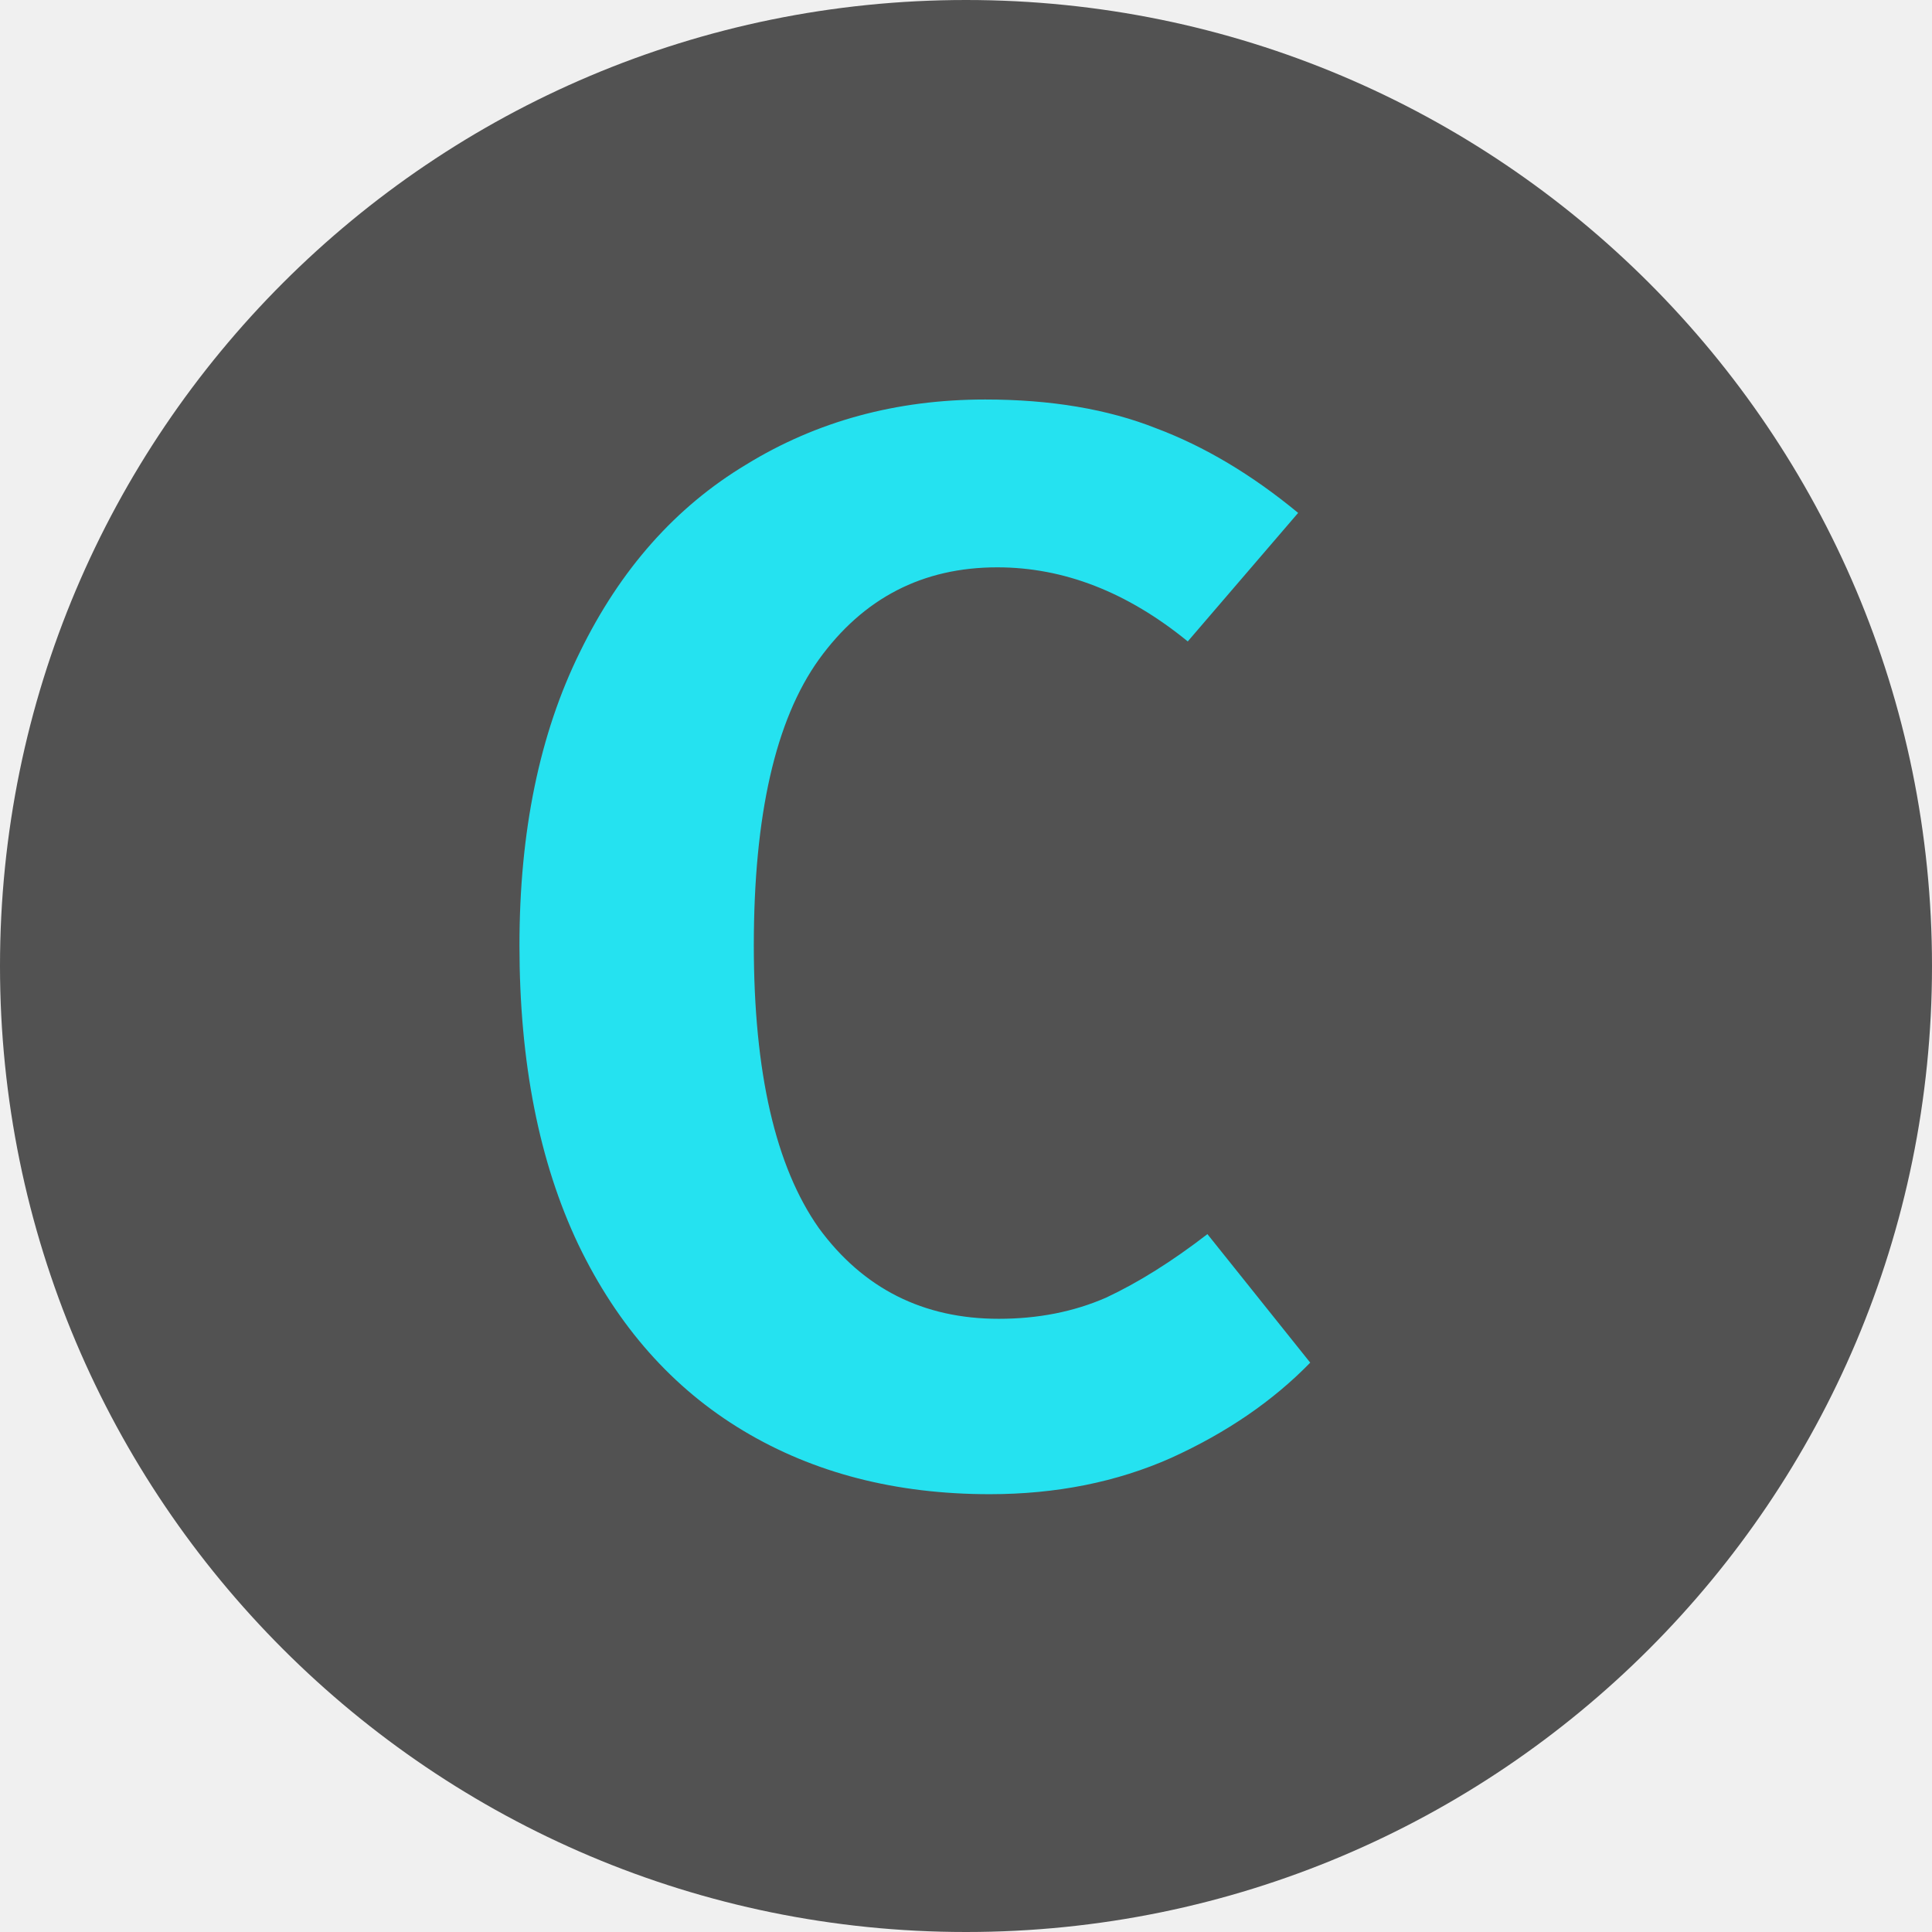
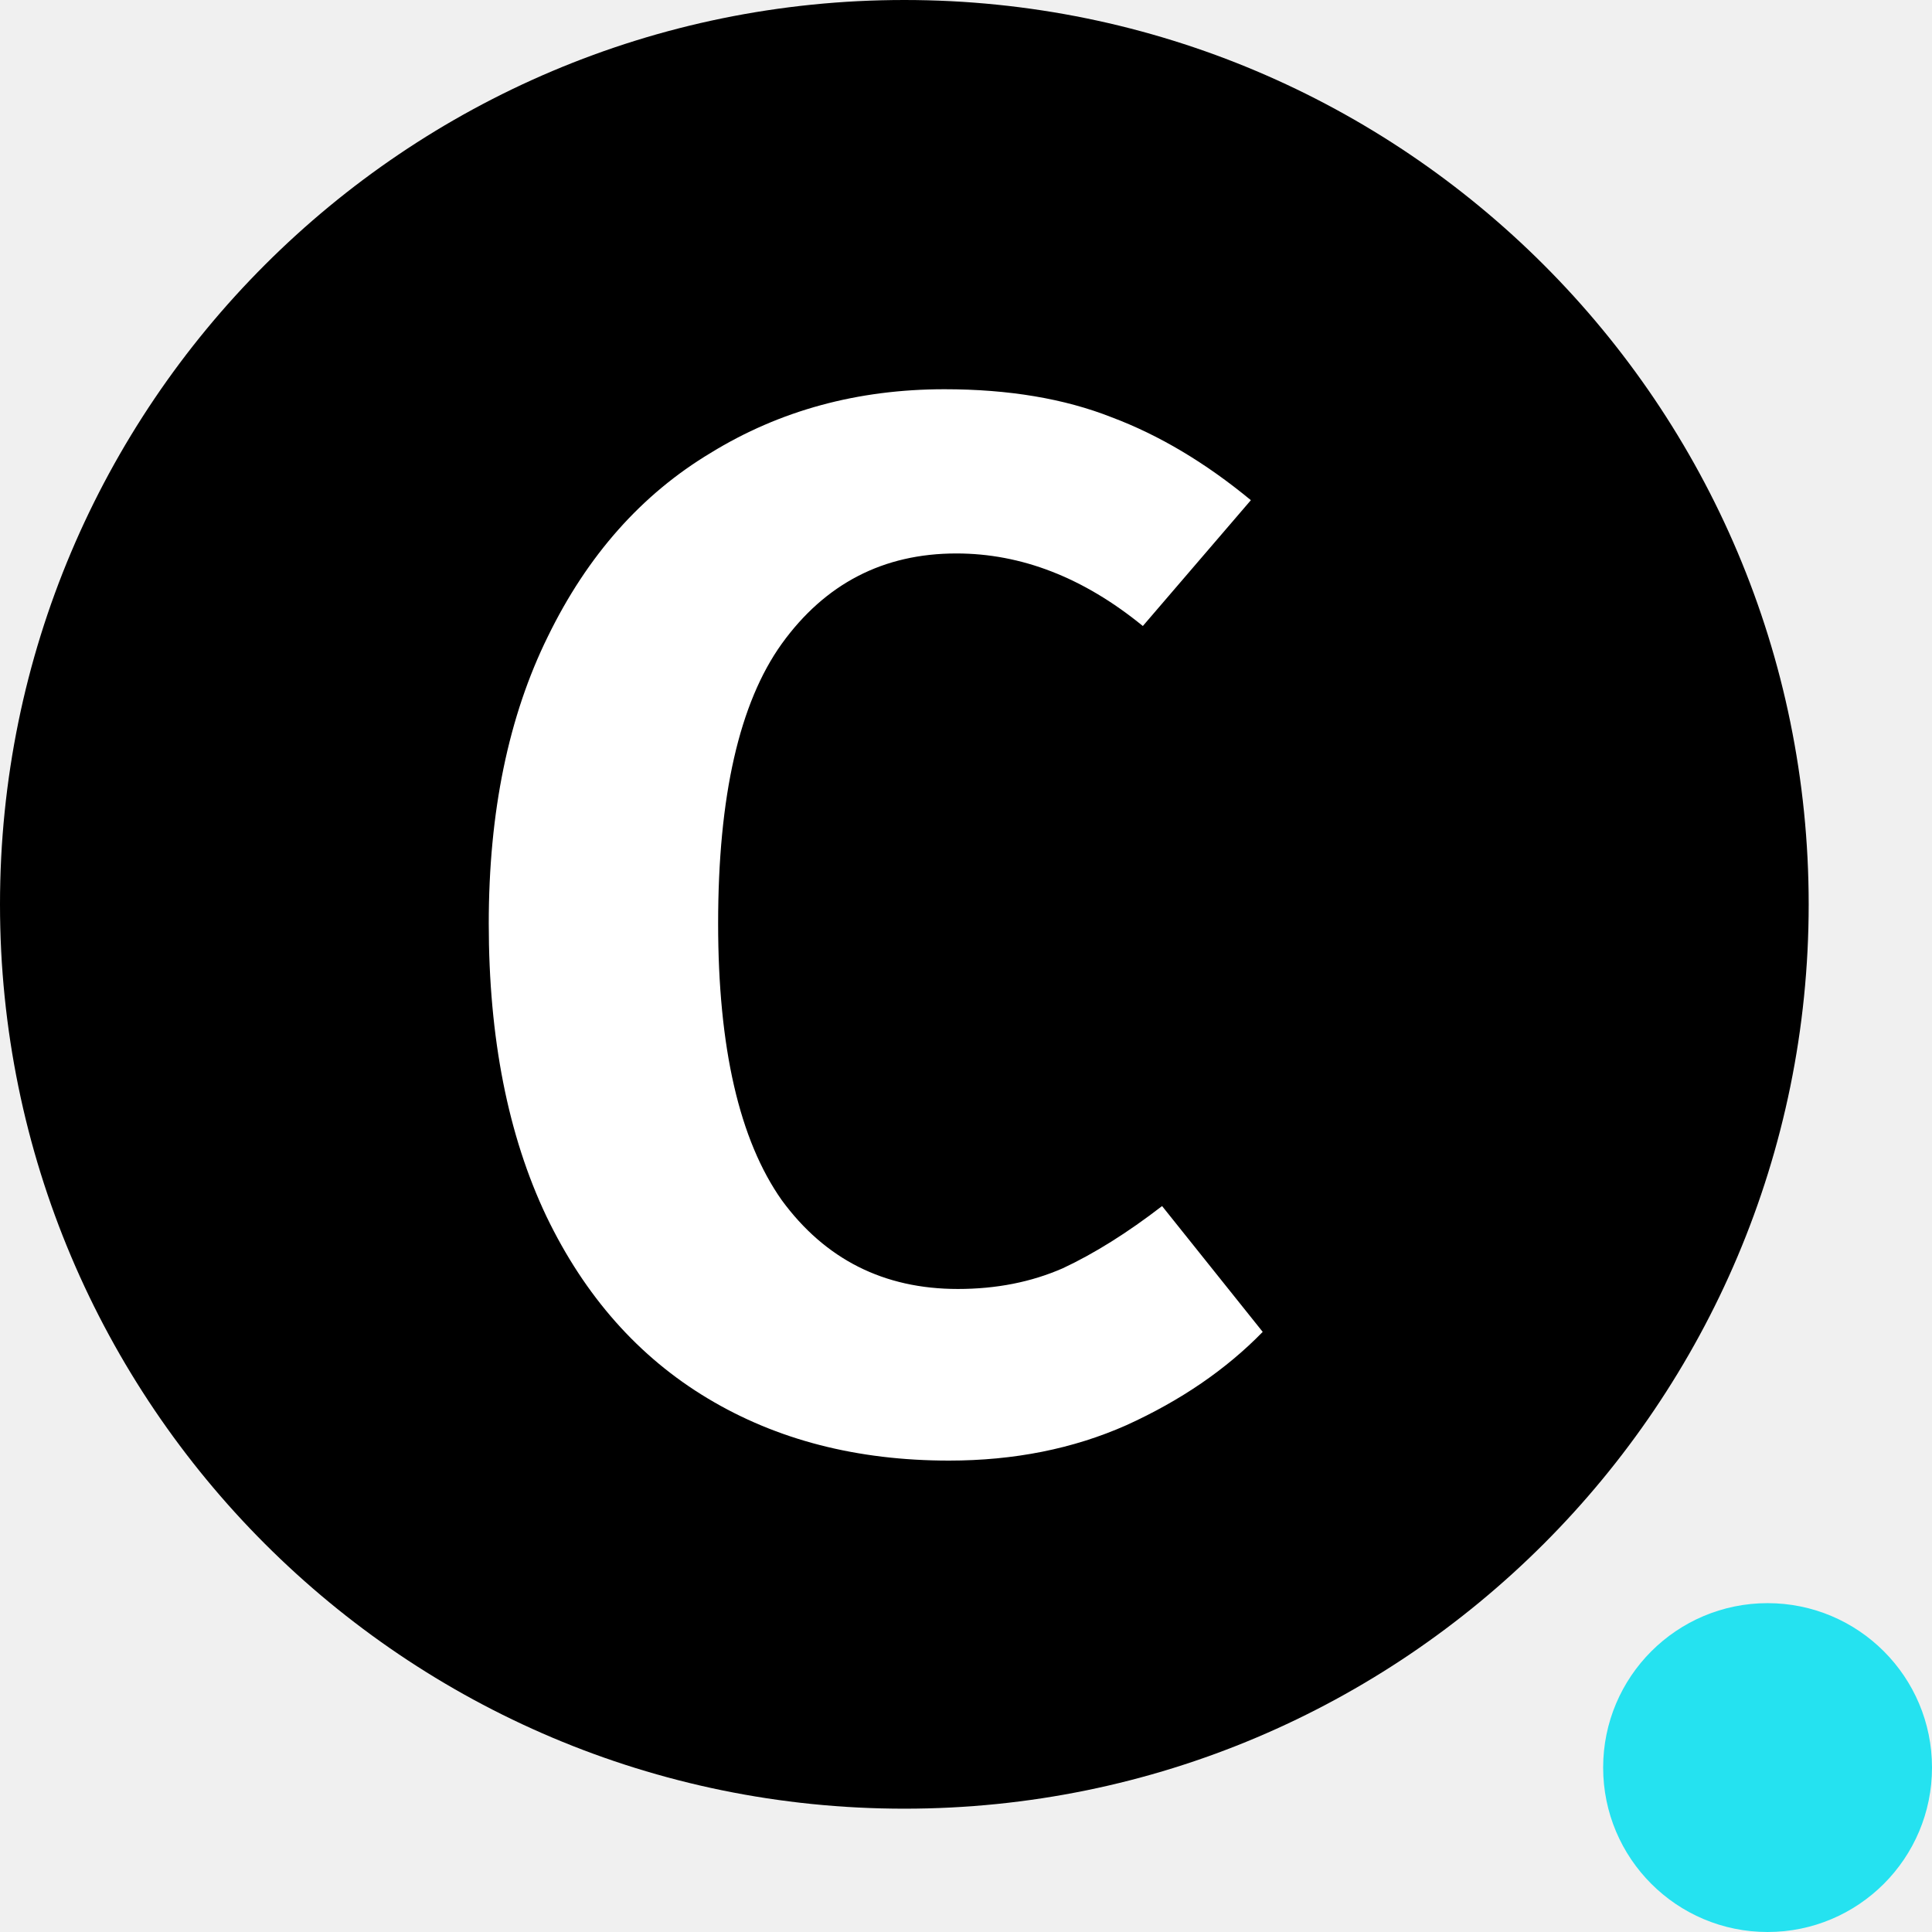
- <svg xmlns="http://www.w3.org/2000/svg" width="46" height="46" viewBox="0 0 46 46" fill="none">
-   <circle cx="23" cy="23" r="23" fill="#525252" />
-   <path d="M23.456 9.512C25.016 9.512 26.372 9.74 27.524 10.196C28.676 10.628 29.804 11.3 30.908 12.212L28.28 15.272C26.84 14.096 25.328 13.508 23.744 13.508C21.968 13.508 20.552 14.24 19.496 15.704C18.464 17.144 17.948 19.412 17.948 22.508C17.948 25.532 18.464 27.776 19.496 29.24C20.552 30.68 21.98 31.4 23.78 31.4C24.716 31.4 25.568 31.232 26.336 30.896C27.104 30.536 27.908 30.032 28.748 29.384L31.196 32.444C30.308 33.356 29.204 34.112 27.884 34.712C26.588 35.288 25.148 35.576 23.564 35.576C21.332 35.576 19.376 35.072 17.696 34.064C16.016 33.056 14.708 31.58 13.772 29.636C12.836 27.668 12.368 25.292 12.368 22.508C12.368 19.796 12.848 17.468 13.808 15.524C14.768 13.556 16.088 12.068 17.768 11.06C19.448 10.028 21.344 9.512 23.456 9.512Z" fill="#25E2F0" />
+ <svg xmlns="http://www.w3.org/2000/svg" width="47" height="47" viewBox="0 0 47 47" fill="none">
+   <circle cx="22" cy="22" r="22" fill="black" />
+   <path d="M22.978 9.469C24.538 9.469 25.894 9.697 27.046 10.152C28.198 10.585 29.326 11.257 30.43 12.168L27.802 15.229C26.362 14.053 24.85 13.464 23.266 13.464C21.49 13.464 20.074 14.197 19.018 15.661C17.986 17.101 17.47 19.369 17.47 22.465C17.47 25.488 17.986 27.733 19.018 29.197C20.074 30.637 21.502 31.357 23.302 31.357C24.238 31.357 25.09 31.189 25.858 30.852C26.626 30.492 27.43 29.988 28.27 29.34L30.718 32.401C29.83 33.312 28.726 34.069 27.406 34.669C26.11 35.245 24.67 35.532 23.086 35.532C20.854 35.532 18.898 35.029 17.218 34.02C15.538 33.013 14.23 31.537 13.294 29.593C12.358 27.625 11.89 25.248 11.89 22.465C11.89 19.753 12.37 17.424 13.33 15.48C14.29 13.512 15.61 12.024 17.29 11.017C18.97 9.985 20.866 9.469 22.978 9.469Z" fill="white" />
+   <circle cx="43" cy="43" r="4" fill="#25E2F0" />
</svg>
